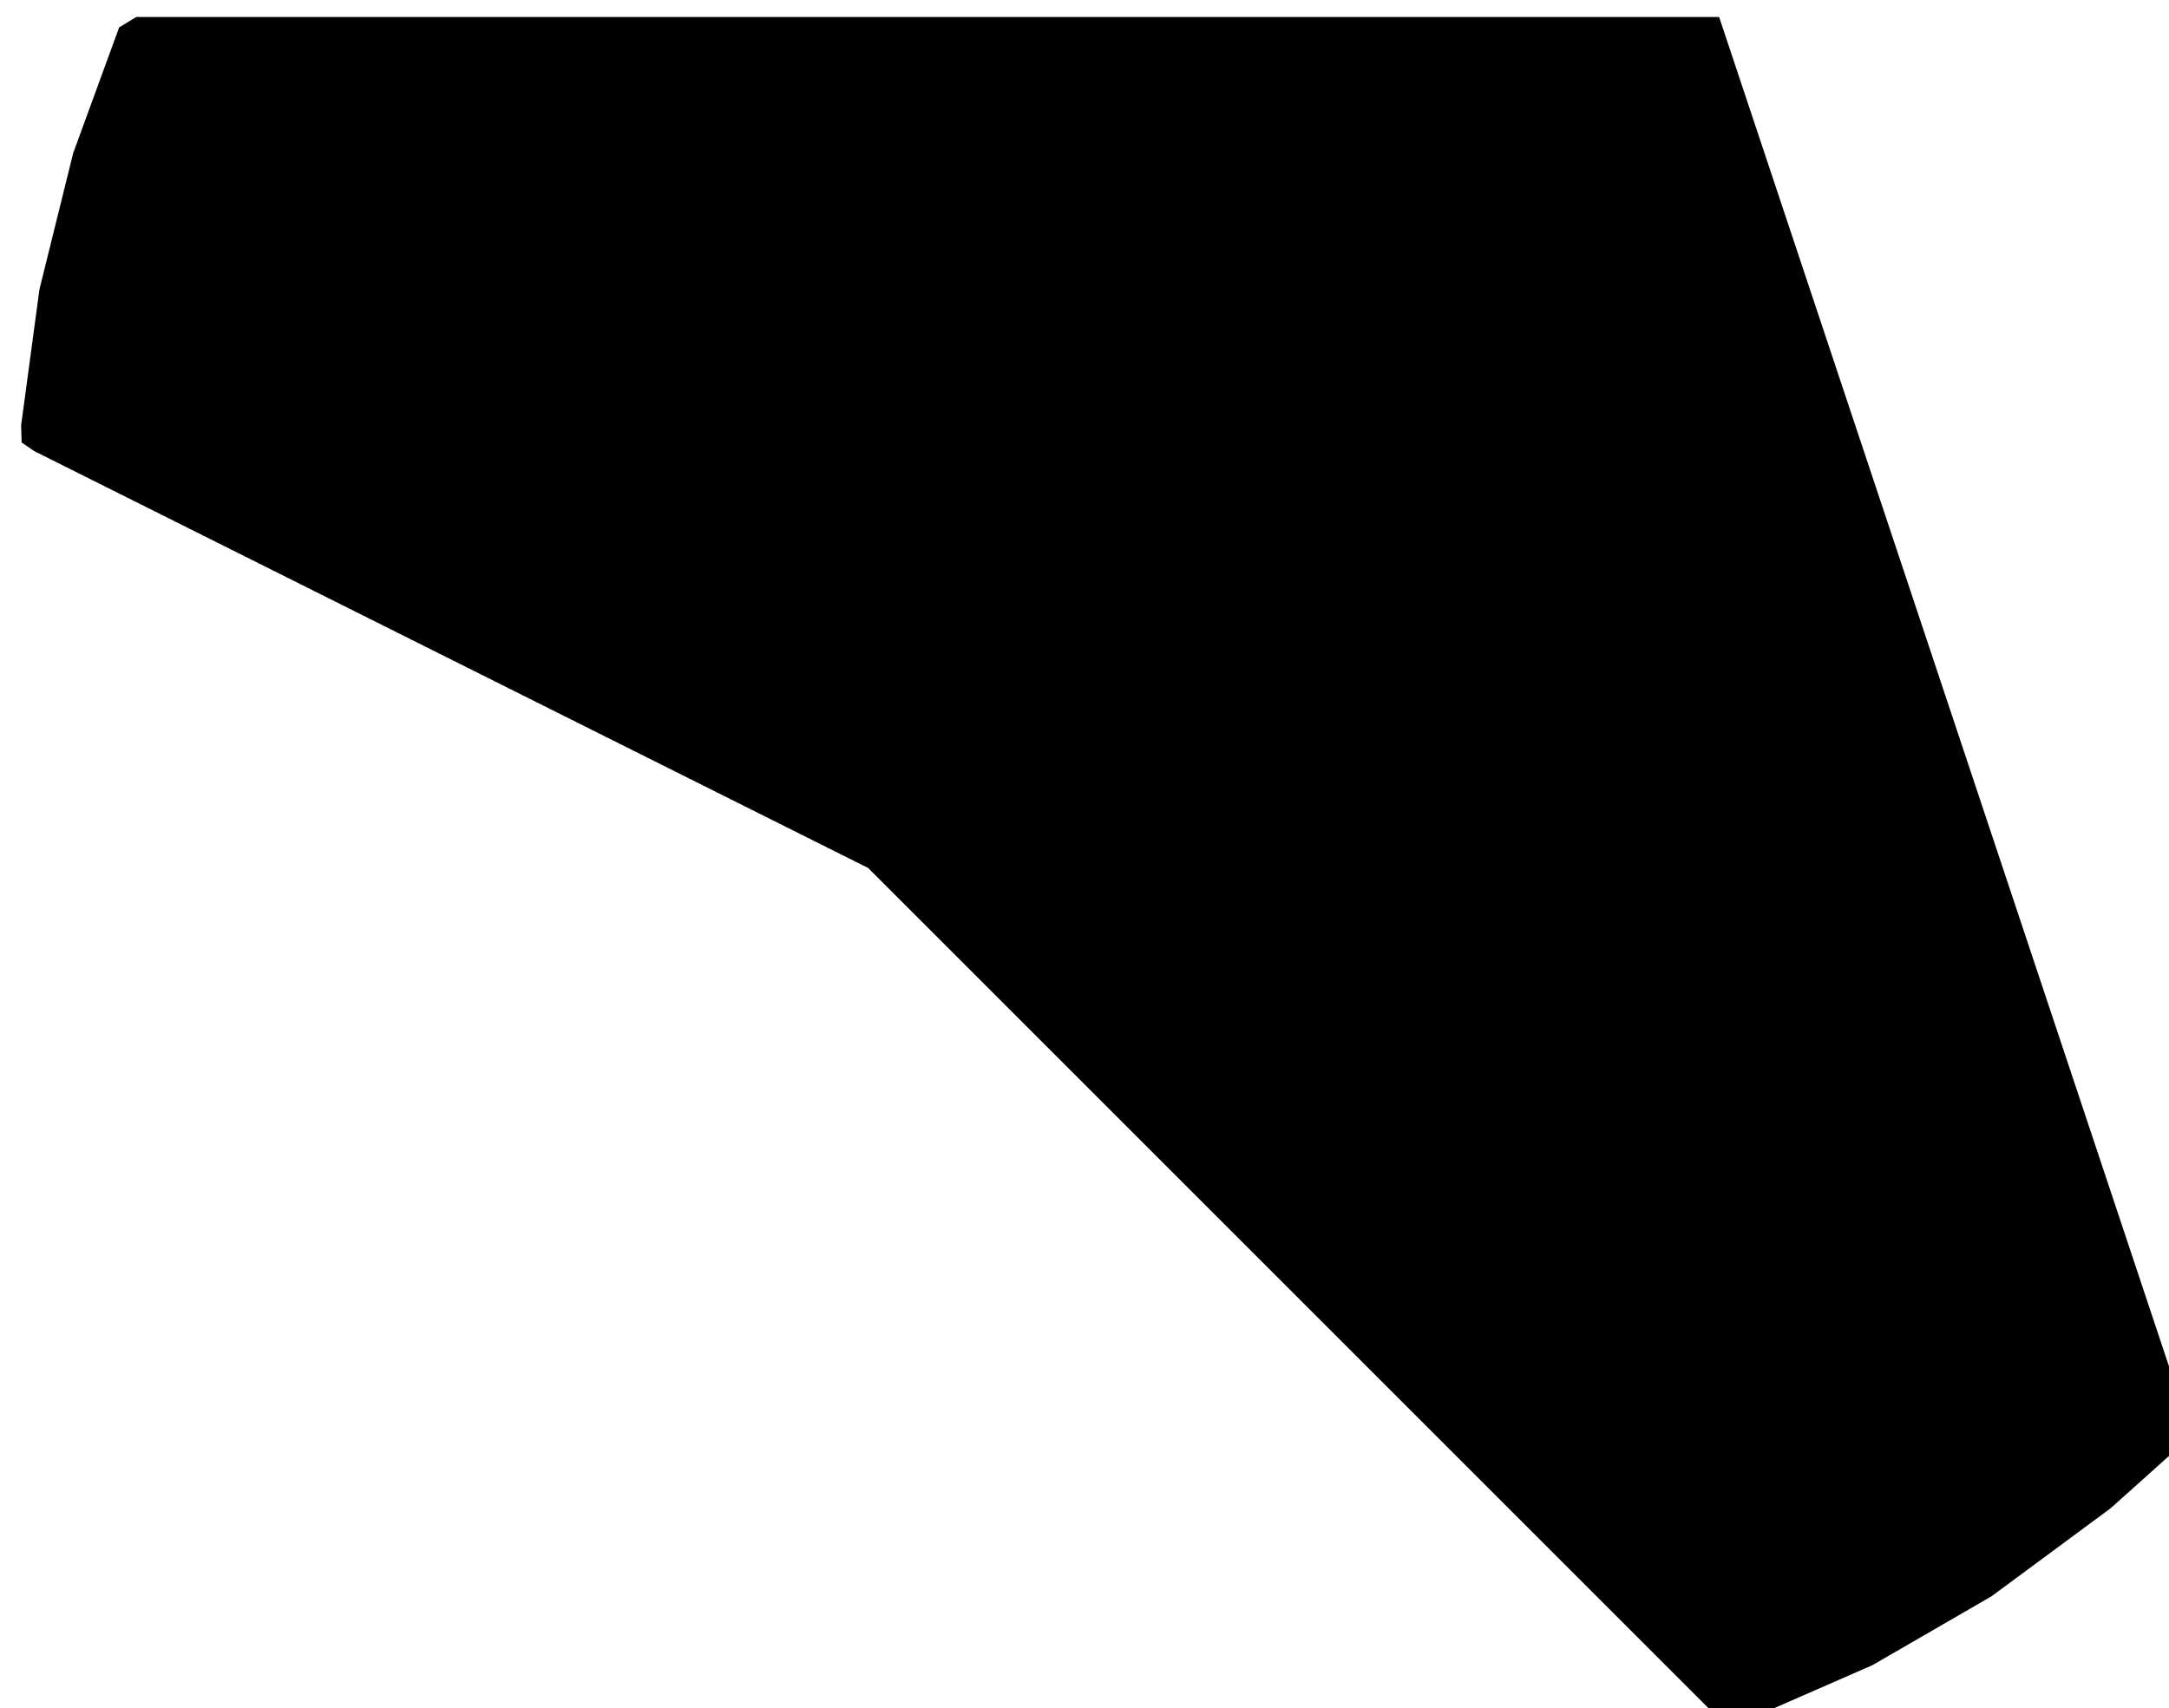
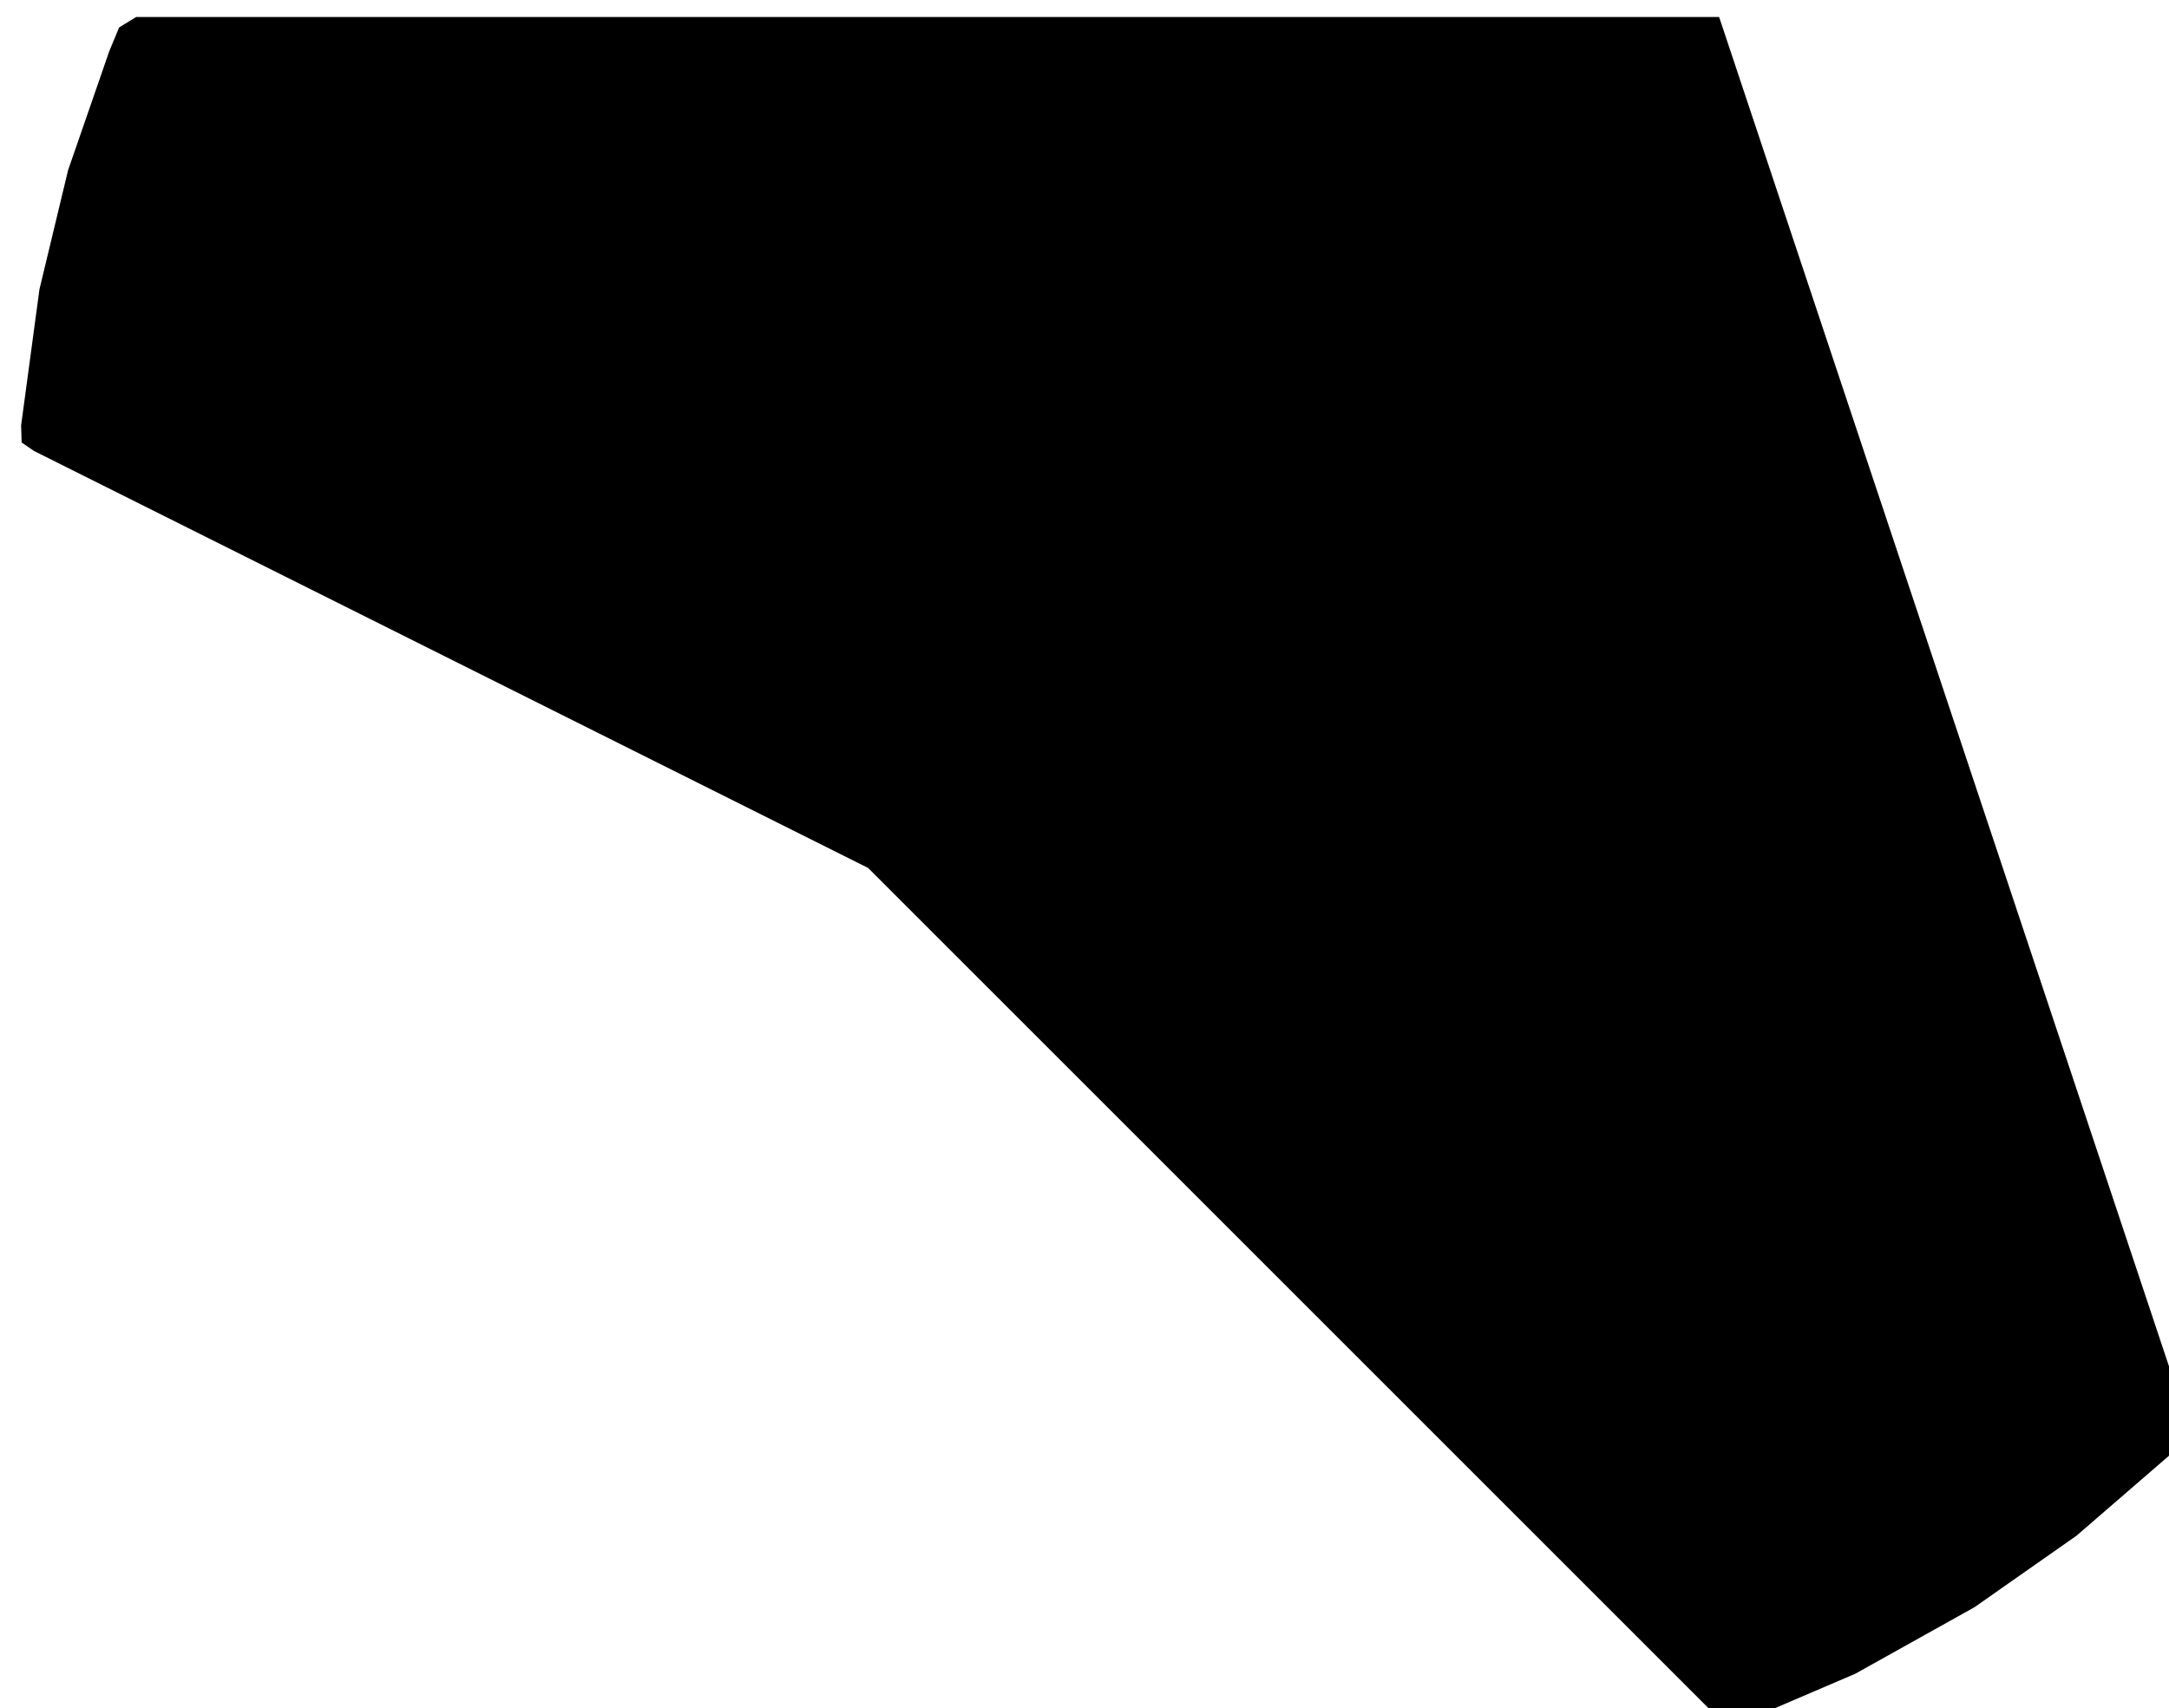
<svg xmlns="http://www.w3.org/2000/svg">
-   <path fill-rule="evenodd" d="M126,76 L101,1 L8,1 L7,1.61 L4.299,9 L2.318,17 L1.24,25 L1.271,26 L2,26.5 L51,51 L101,101 L102,101.349 L110,97.85 L117,93.801 L124,88.627 L128.048,85 L128.667,84 L126.333,77 L126,76 " />
+   <path fill-rule="evenodd" d="M1.24,25 L1.271,26 L2,26.5 L51,51 L101,101 L102,101.349 L109,98.35 L116,94.442 L122,90.236 L128,85.046 L128.667,84 L110.667,30 L110.333,29 L101,1 L8,1 L7,1.61 L6.423,3 L4,10 L2.318,17 L1.24,25 " />
</svg>
